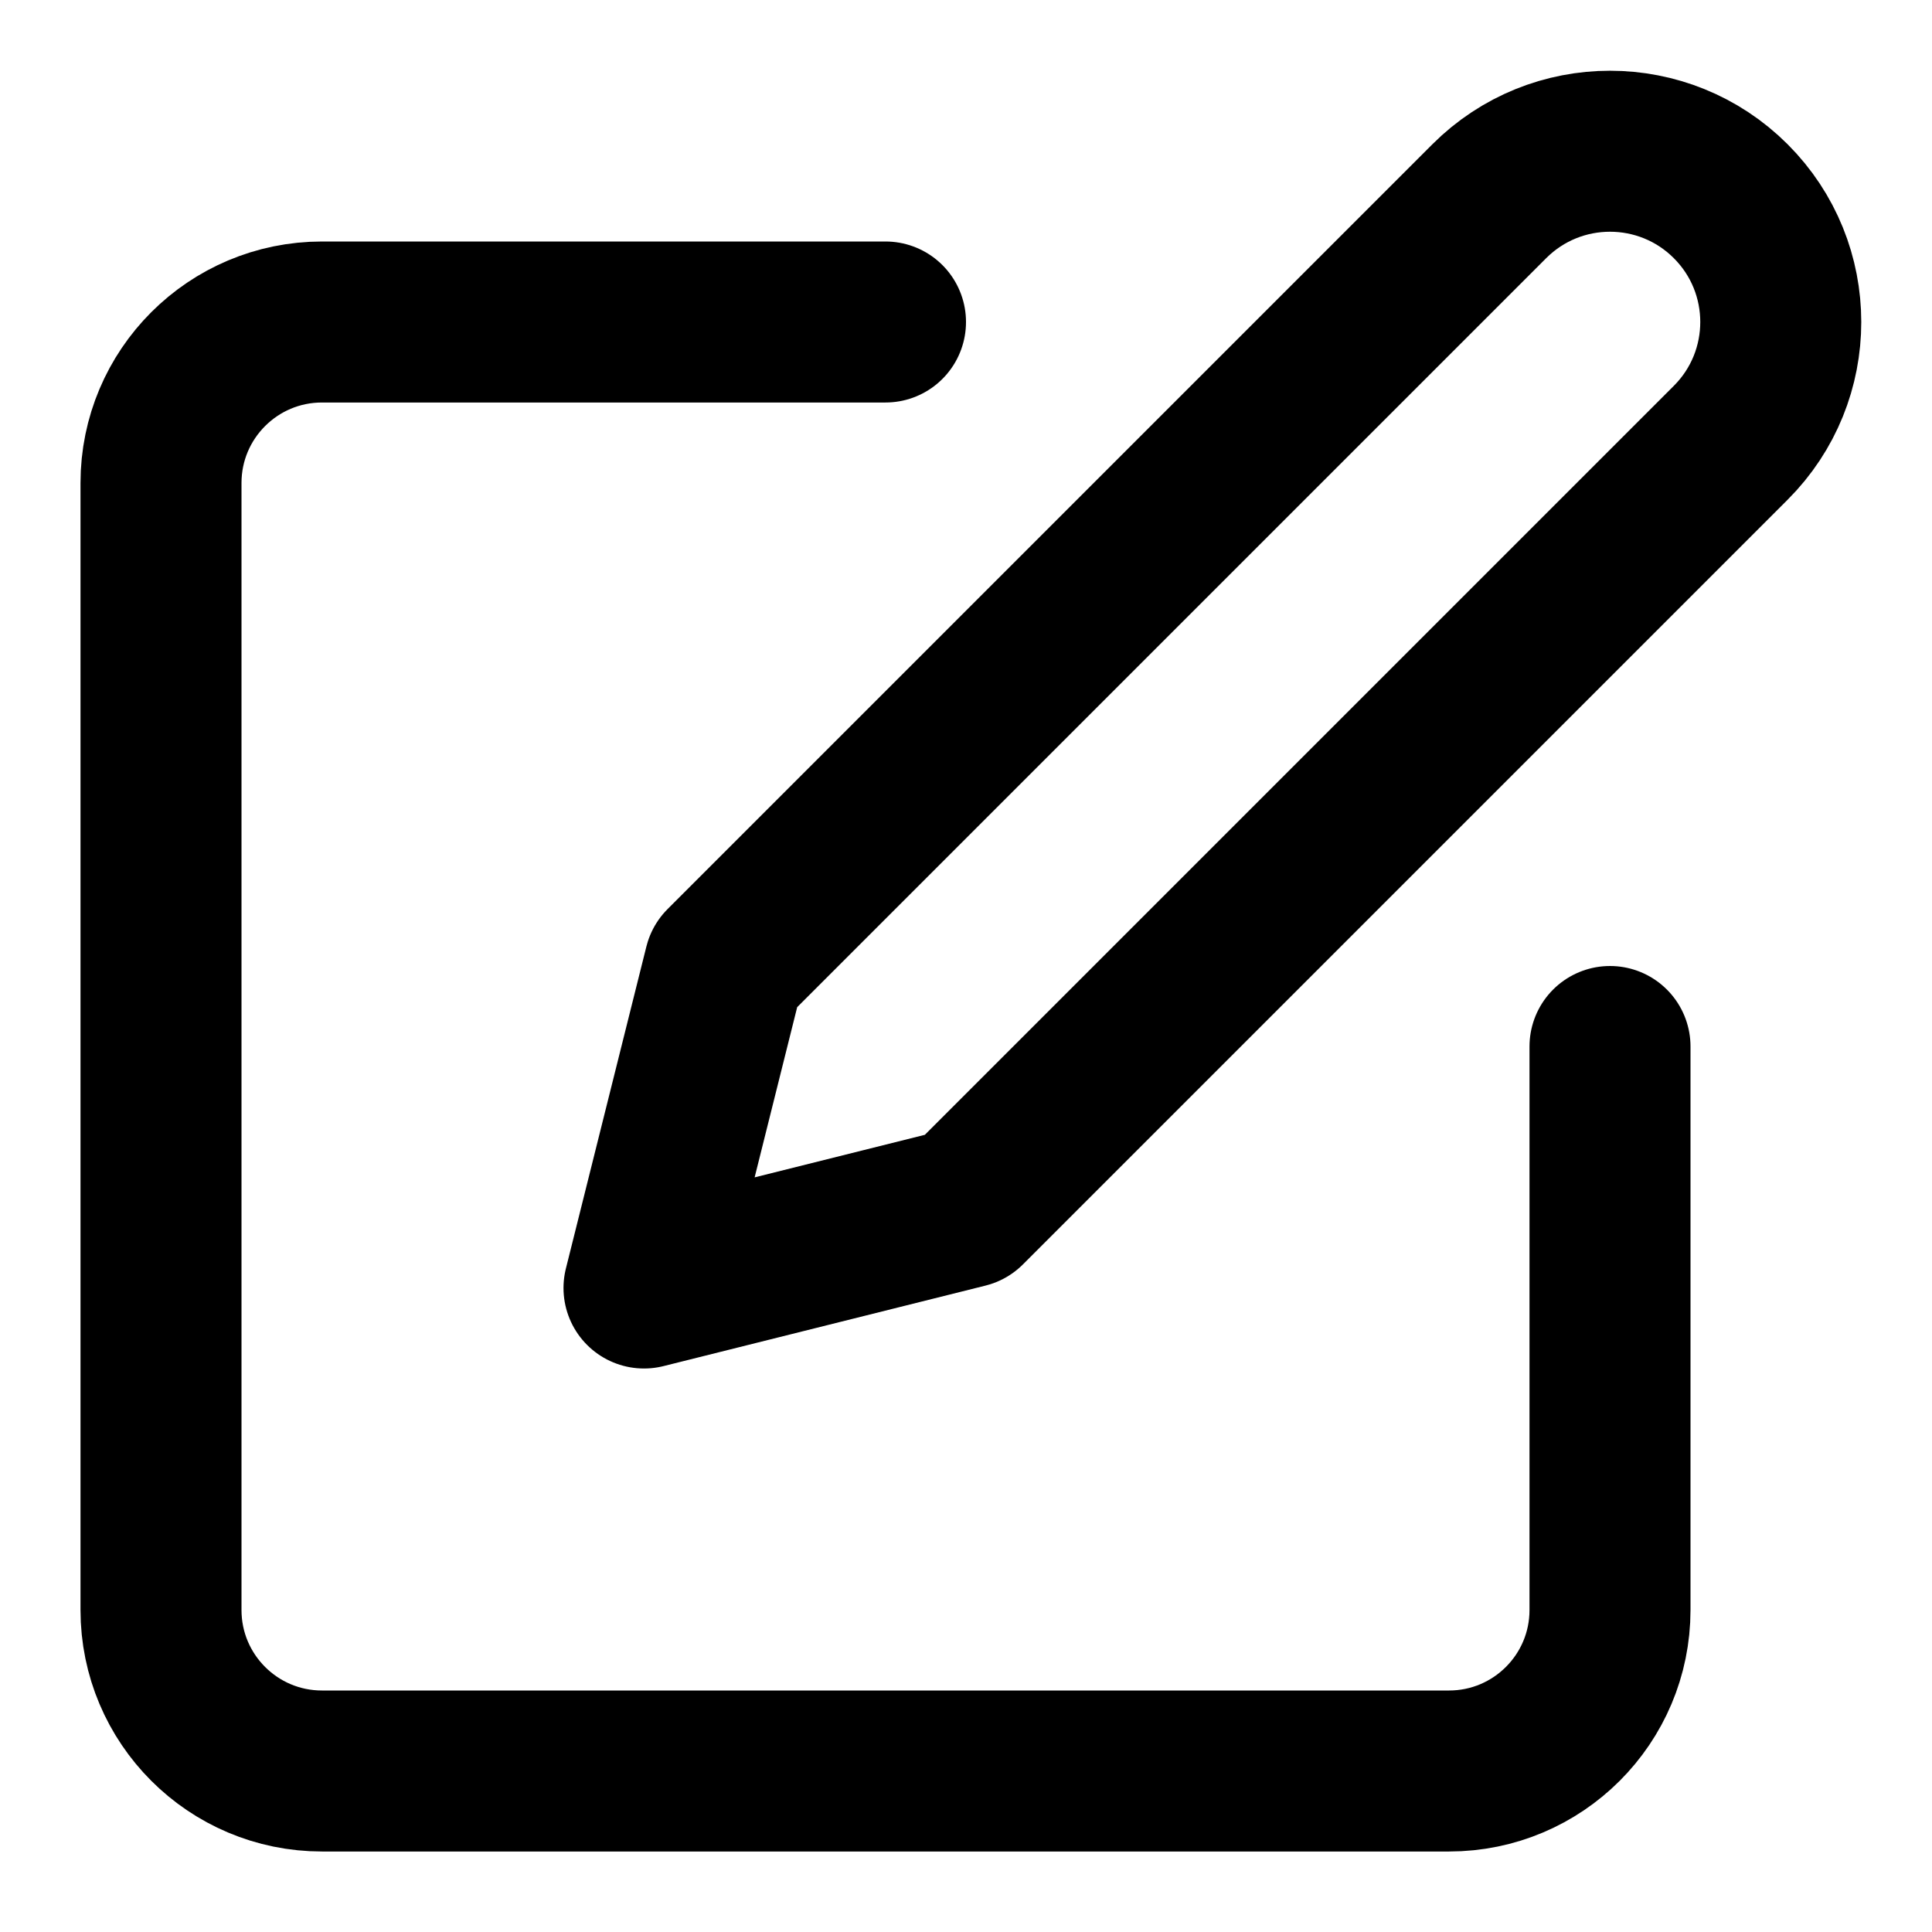
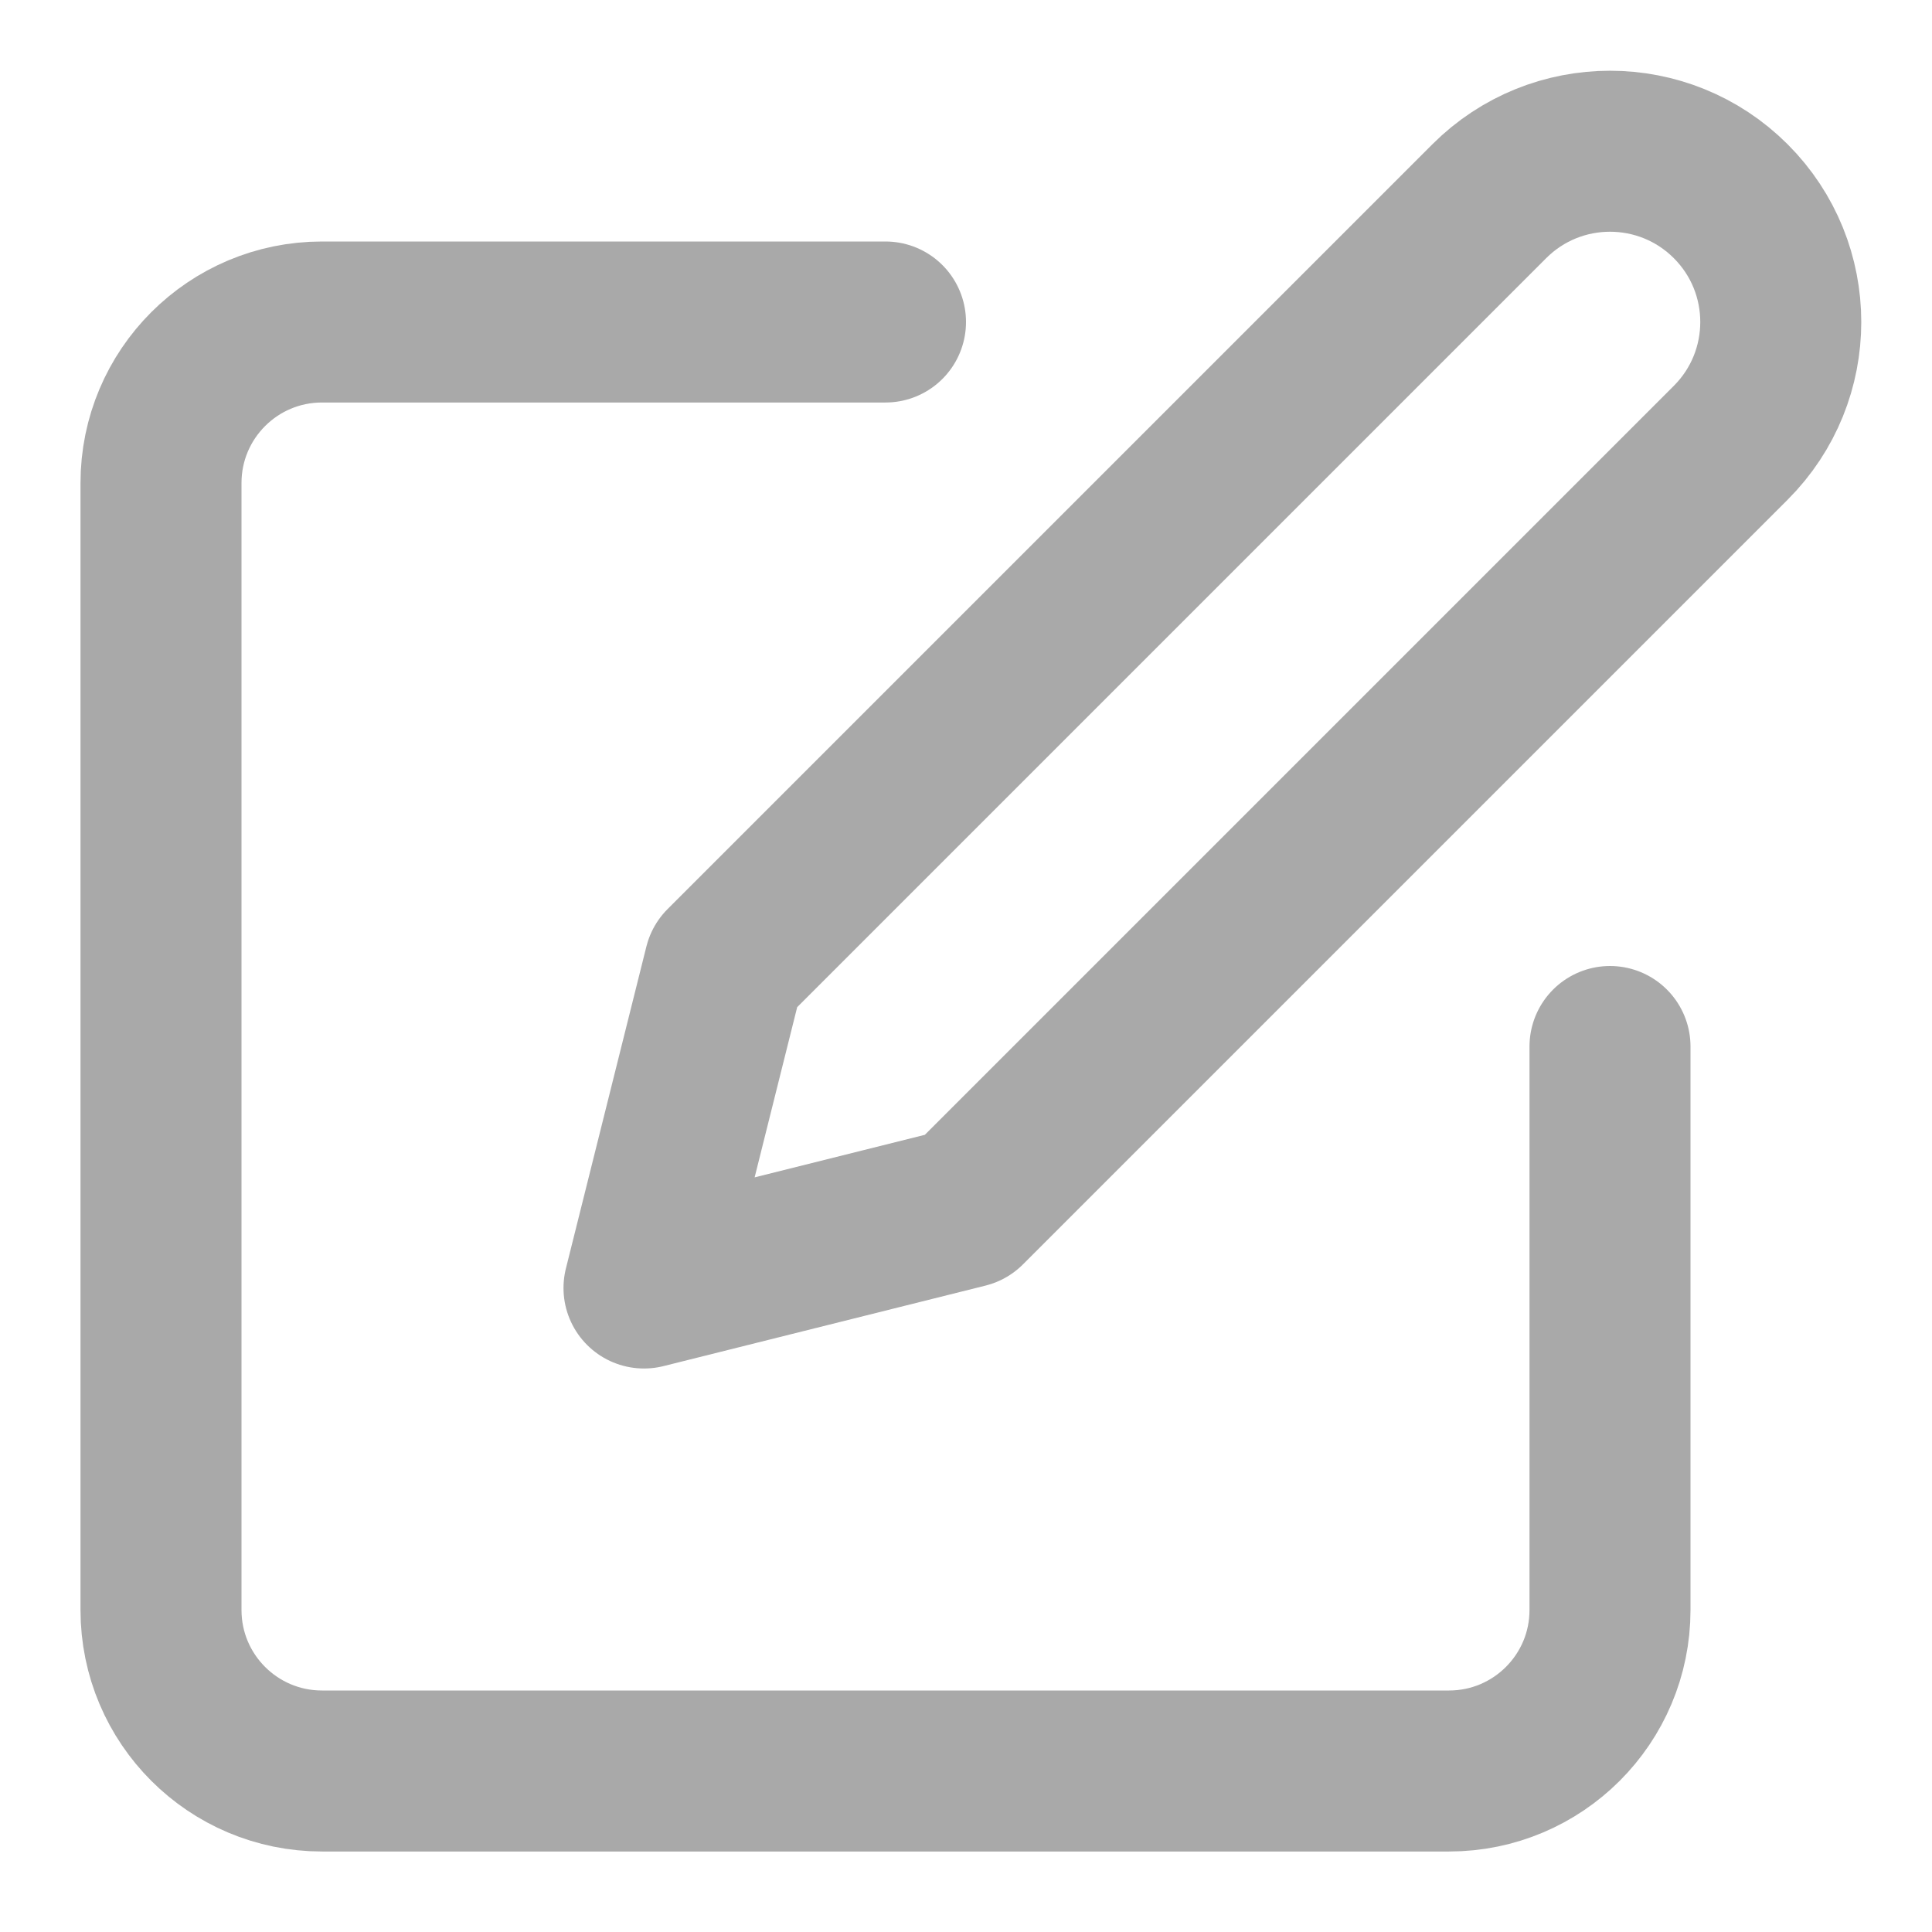
- <svg xmlns="http://www.w3.org/2000/svg" width="24" height="24" viewBox="0 0 24 24" fill="none" stroke="currentColor" stroke-width="2" stroke-linecap="round" stroke-linejoin="round" class="feather feather-edit">
+ <svg xmlns="http://www.w3.org/2000/svg" width="24" height="24" viewBox="0 0 24 24" fill="none" stroke="#A9A9A9" stroke-width="2" stroke-linecap="round" stroke-linejoin="round" class="feather feather-edit">
  <path d="M11 4H4a2 2 0 0 0-2 2v14a2 2 0 0 0 2 2h14a2 2 0 0 0 2-2v-7" />
  <path d="M18.5 2.5a2.121 2.121 0 0 1 3 3L12 15l-4 1 1-4 9.5-9.5z" />
</svg>
